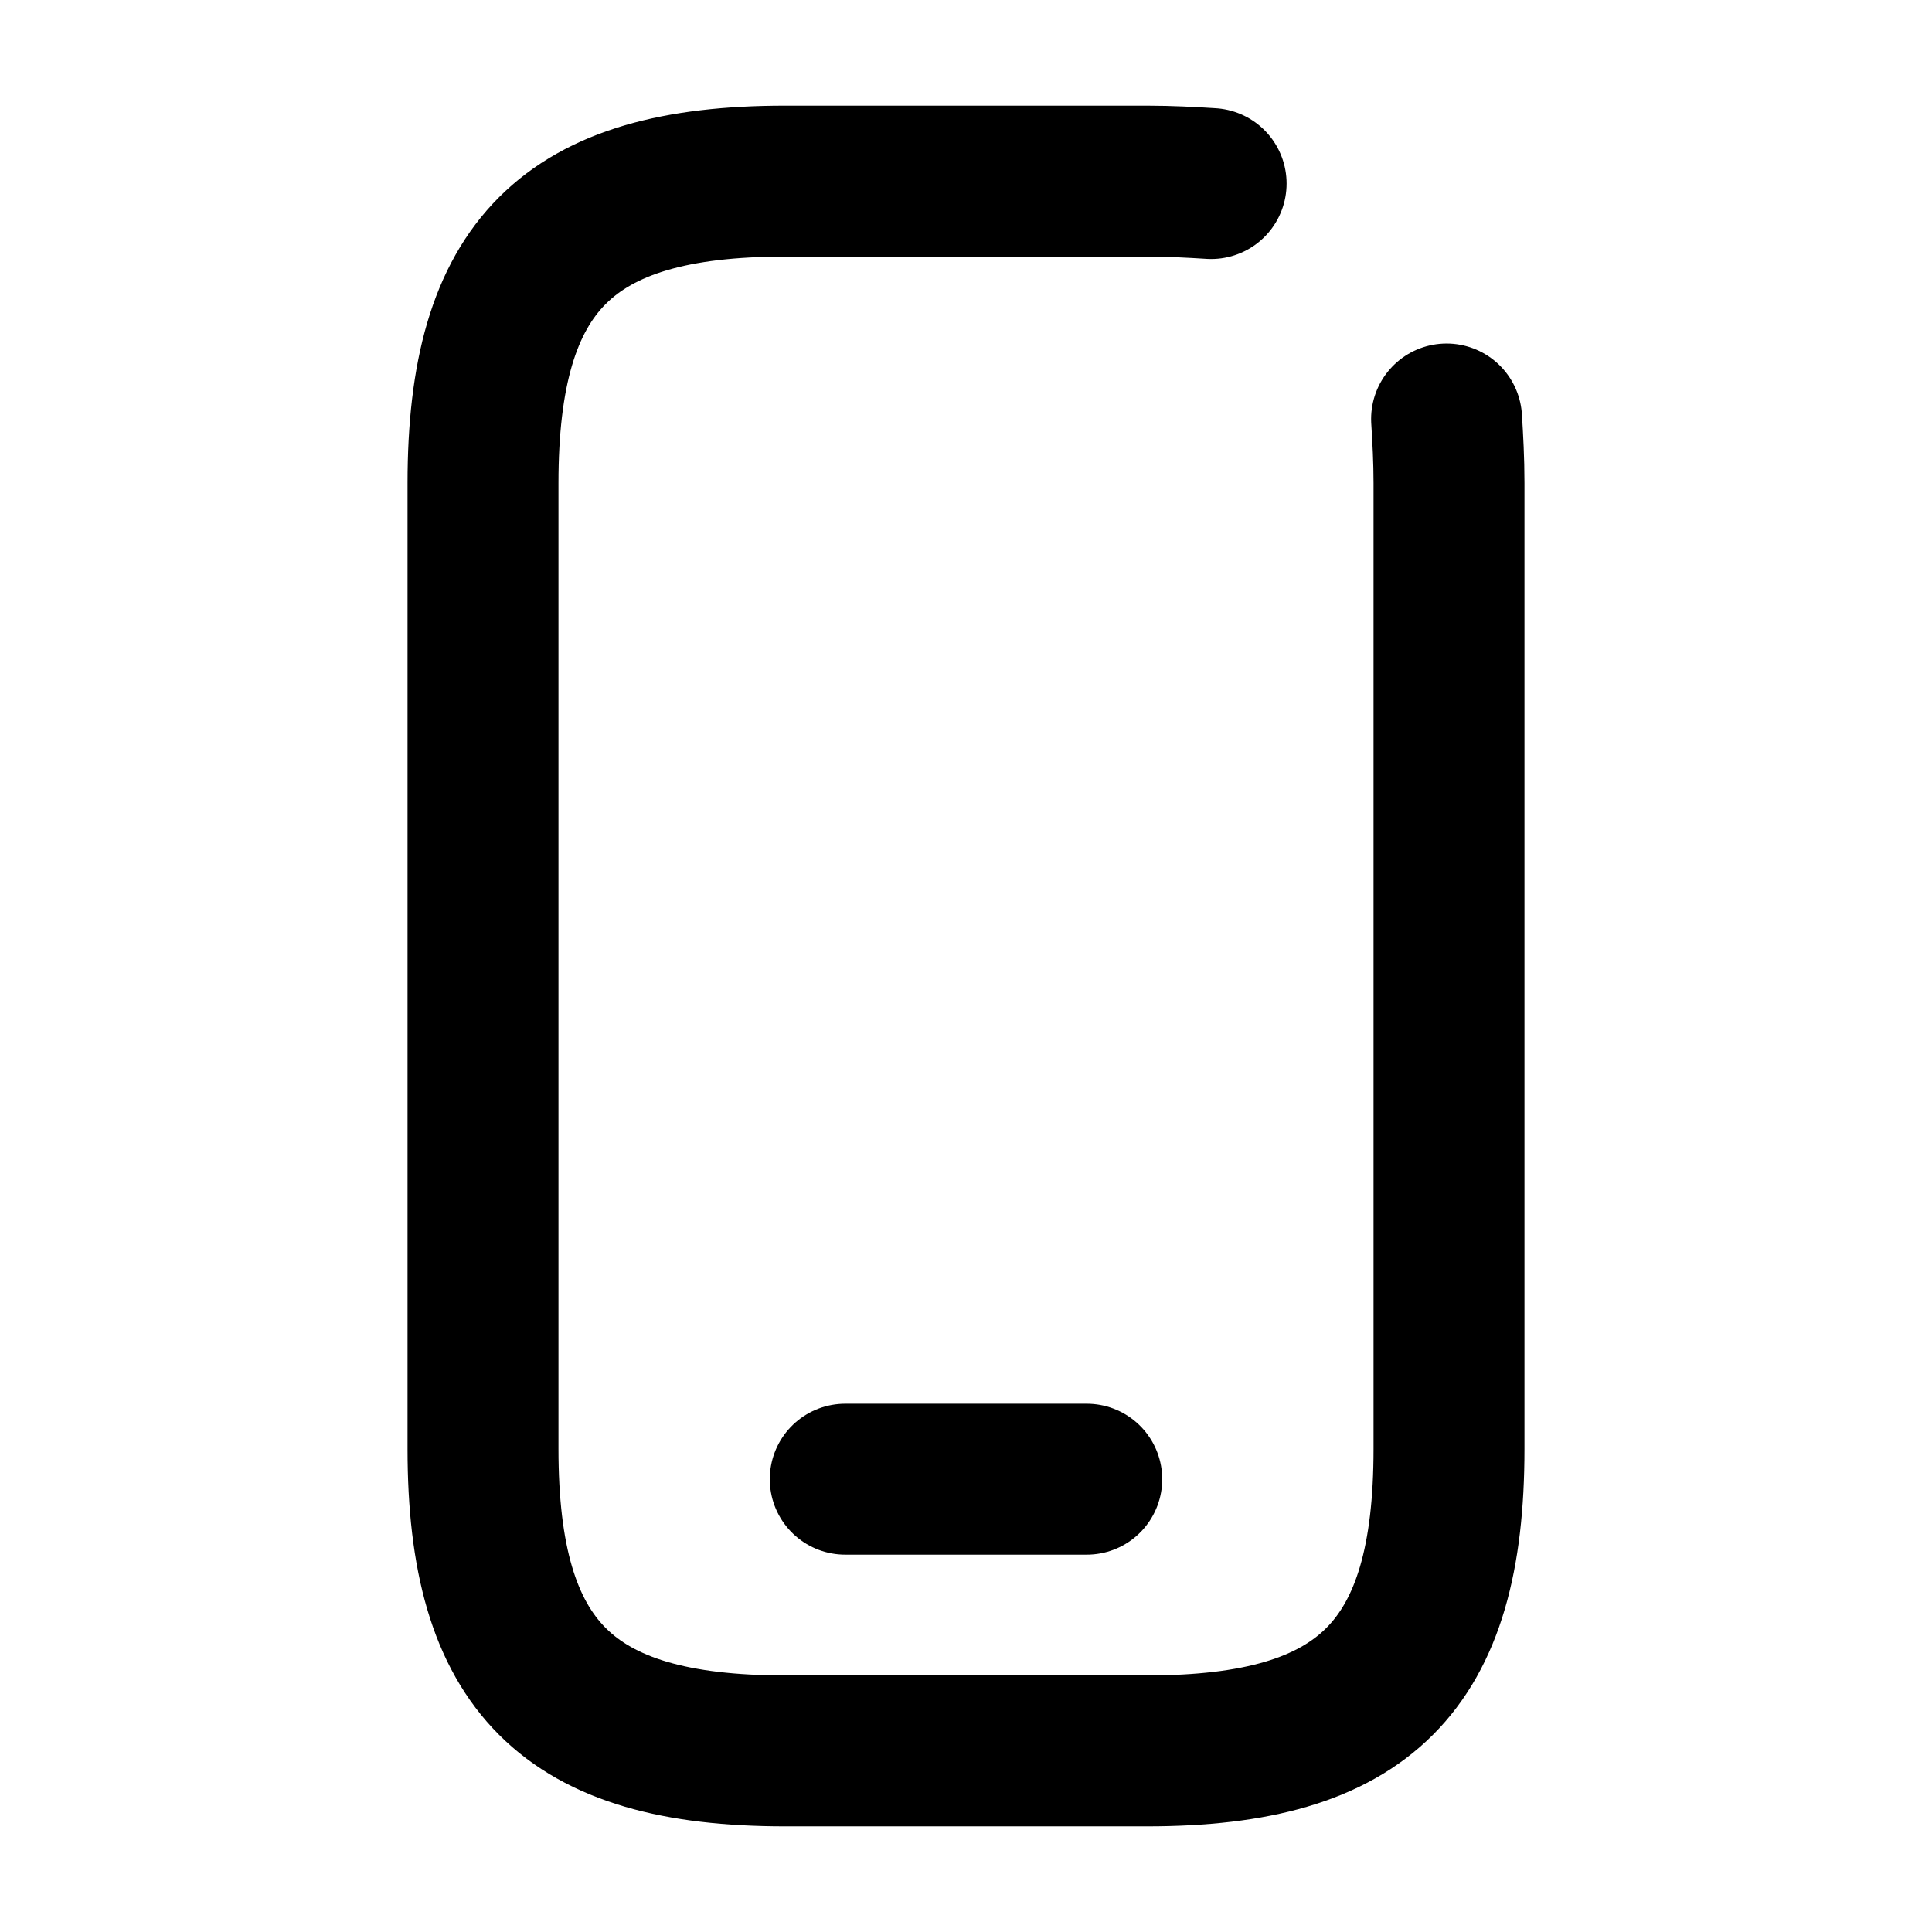
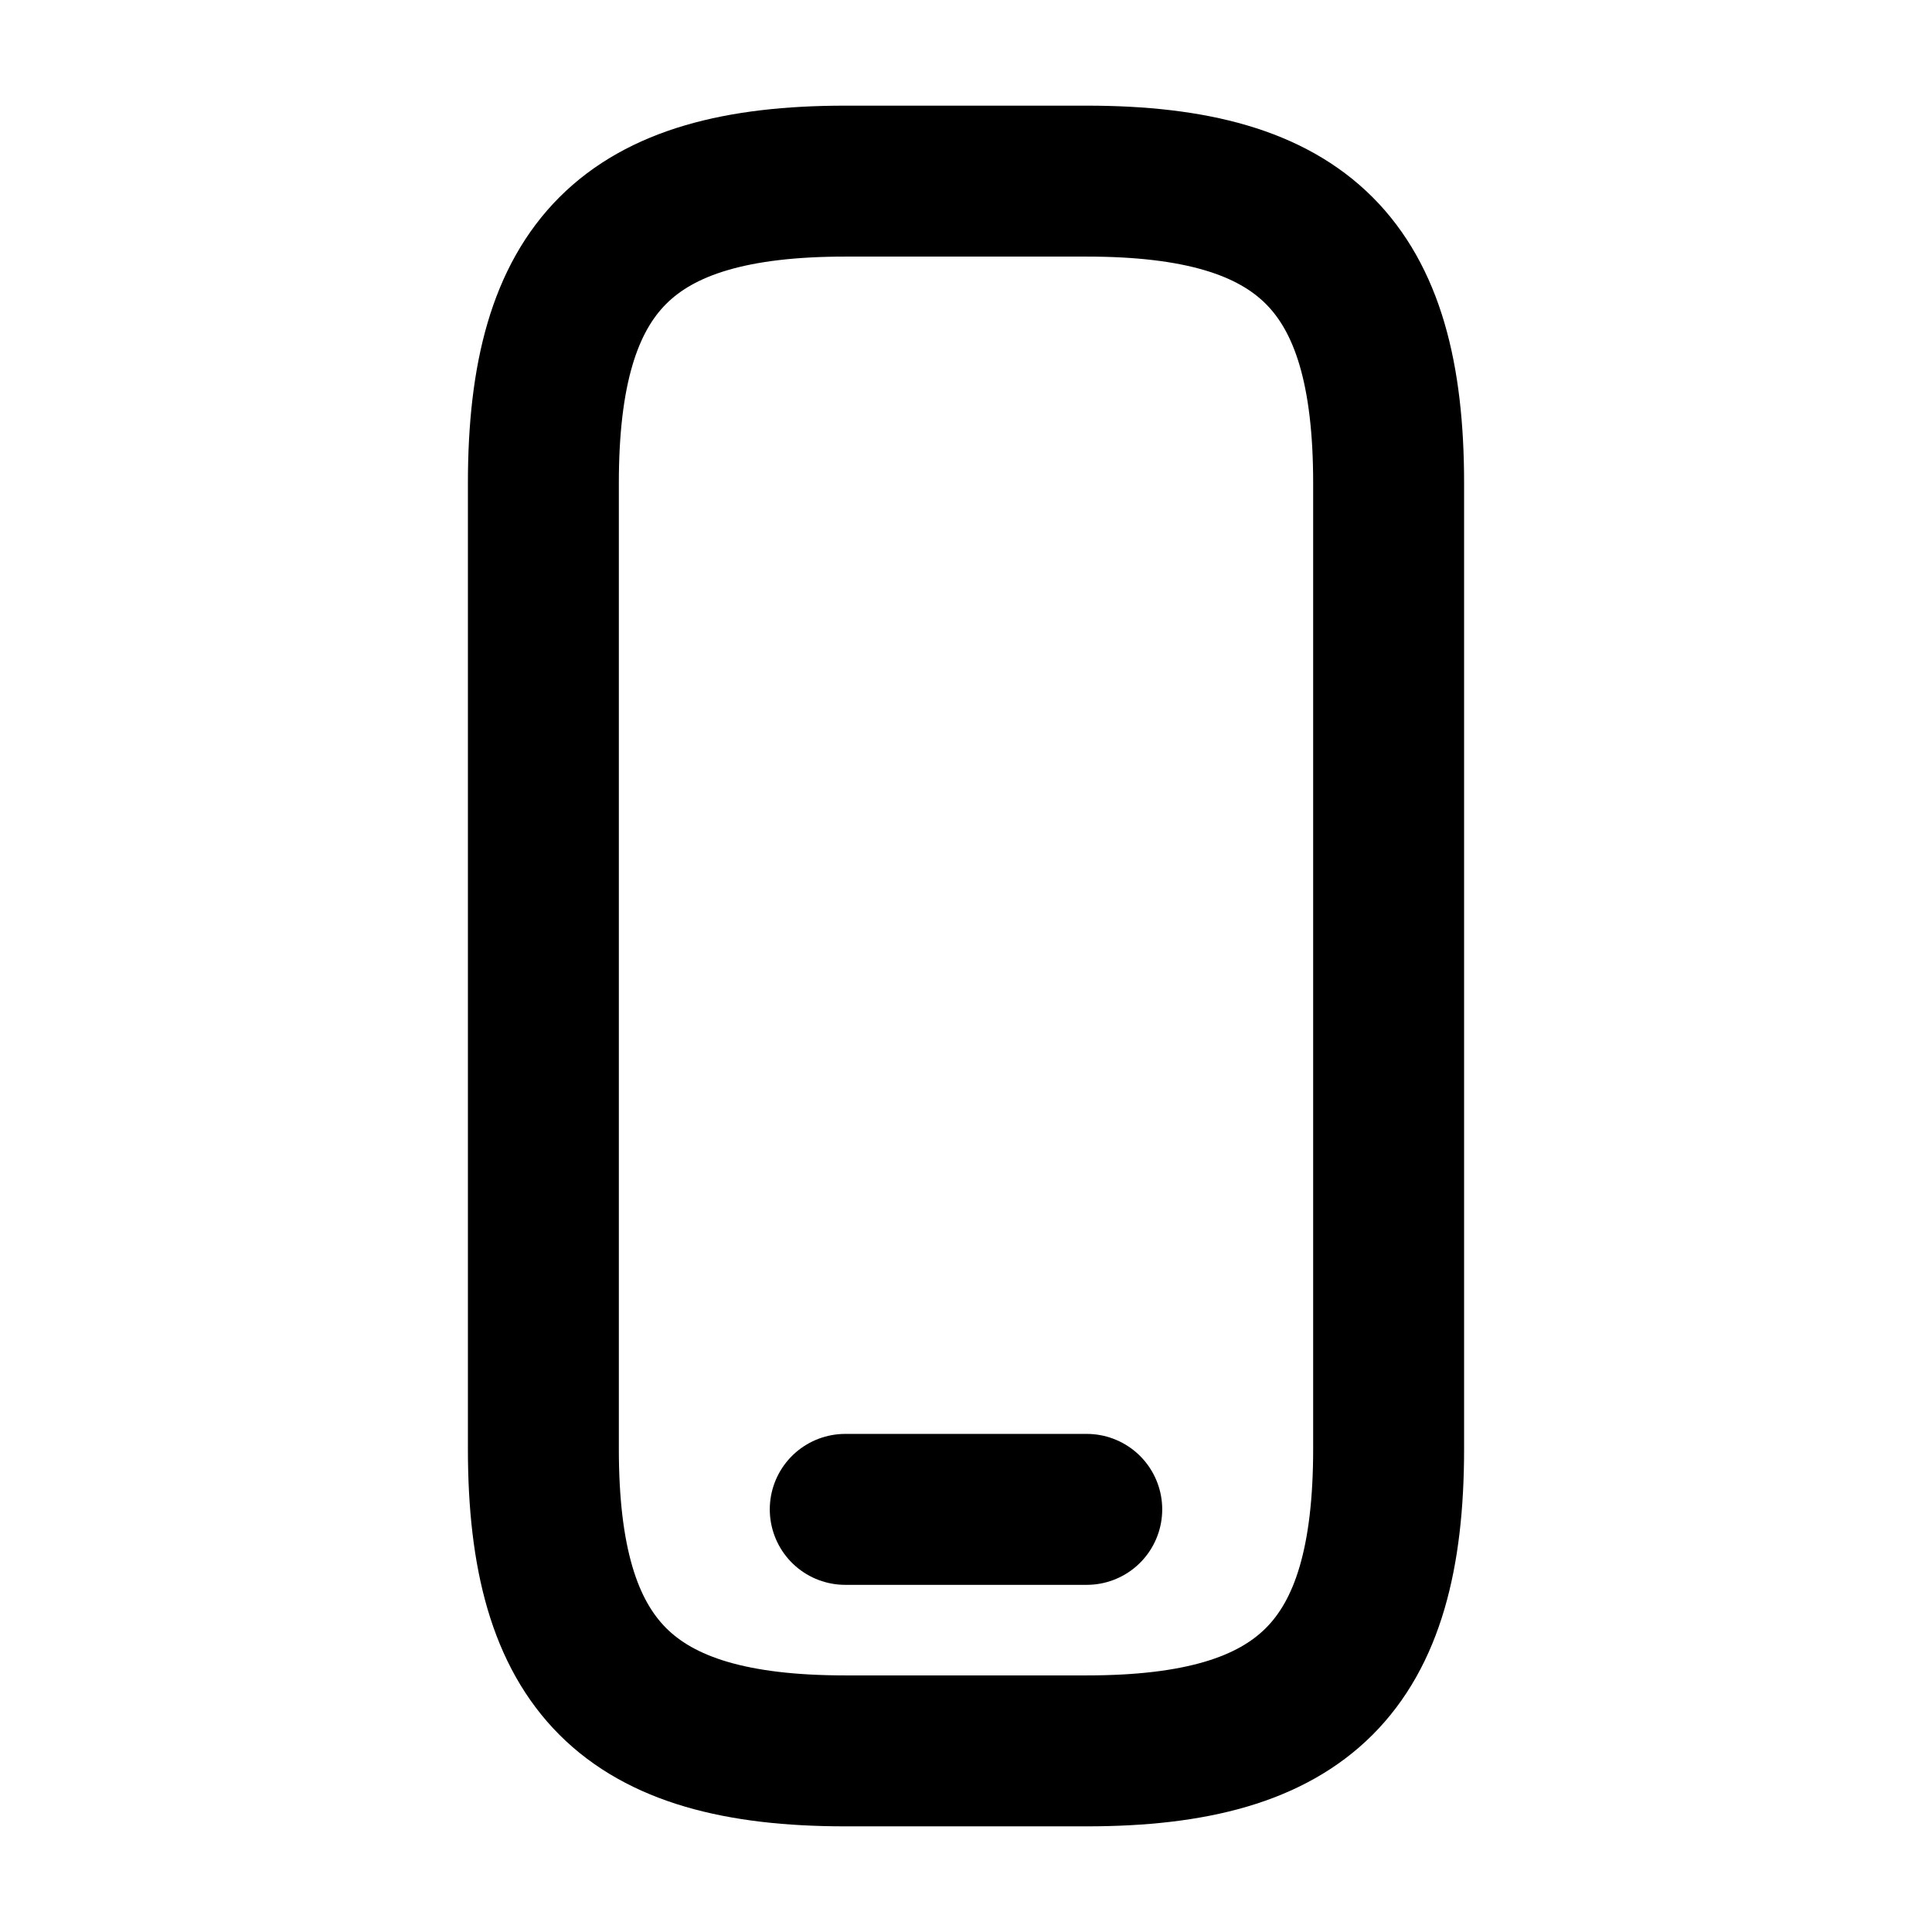
<svg xmlns="http://www.w3.org/2000/svg" width="16" height="16" viewBox="0 0 16 16" fill="none" stroke="currentColor" stroke-width="1.25" stroke-linecap="round" stroke-linejoin="round">
-   <path d="M11.98 3.47C11.99 3.63 12 3.81 12 4L12 12C12 13.8 11.3 14.5 9.5 14.5L6.5 14.5C4.7 14.5 4 13.8 4 12L4 4C4 2.2 4.7 1.5 6.5 1.5L9.5 1.5C9.69 1.5 9.87 1.51 10.03 1.52" />
-   <path d="M7 12.25h2" />
+   <path d="M7 1.5L9 1.5C10.8 1.5 11.5 2.2 11.5 4L11.5 12C11.5 13.8 10.8 14.5 9 14.5L7 14.5C5.2 14.5 4.5 13.8 4.5 12L4.5 4C4.5 2.2 5.2 1.5 7 1.5Z" />
+   <path d="M7 12.5L9 12.5" />
</svg>
